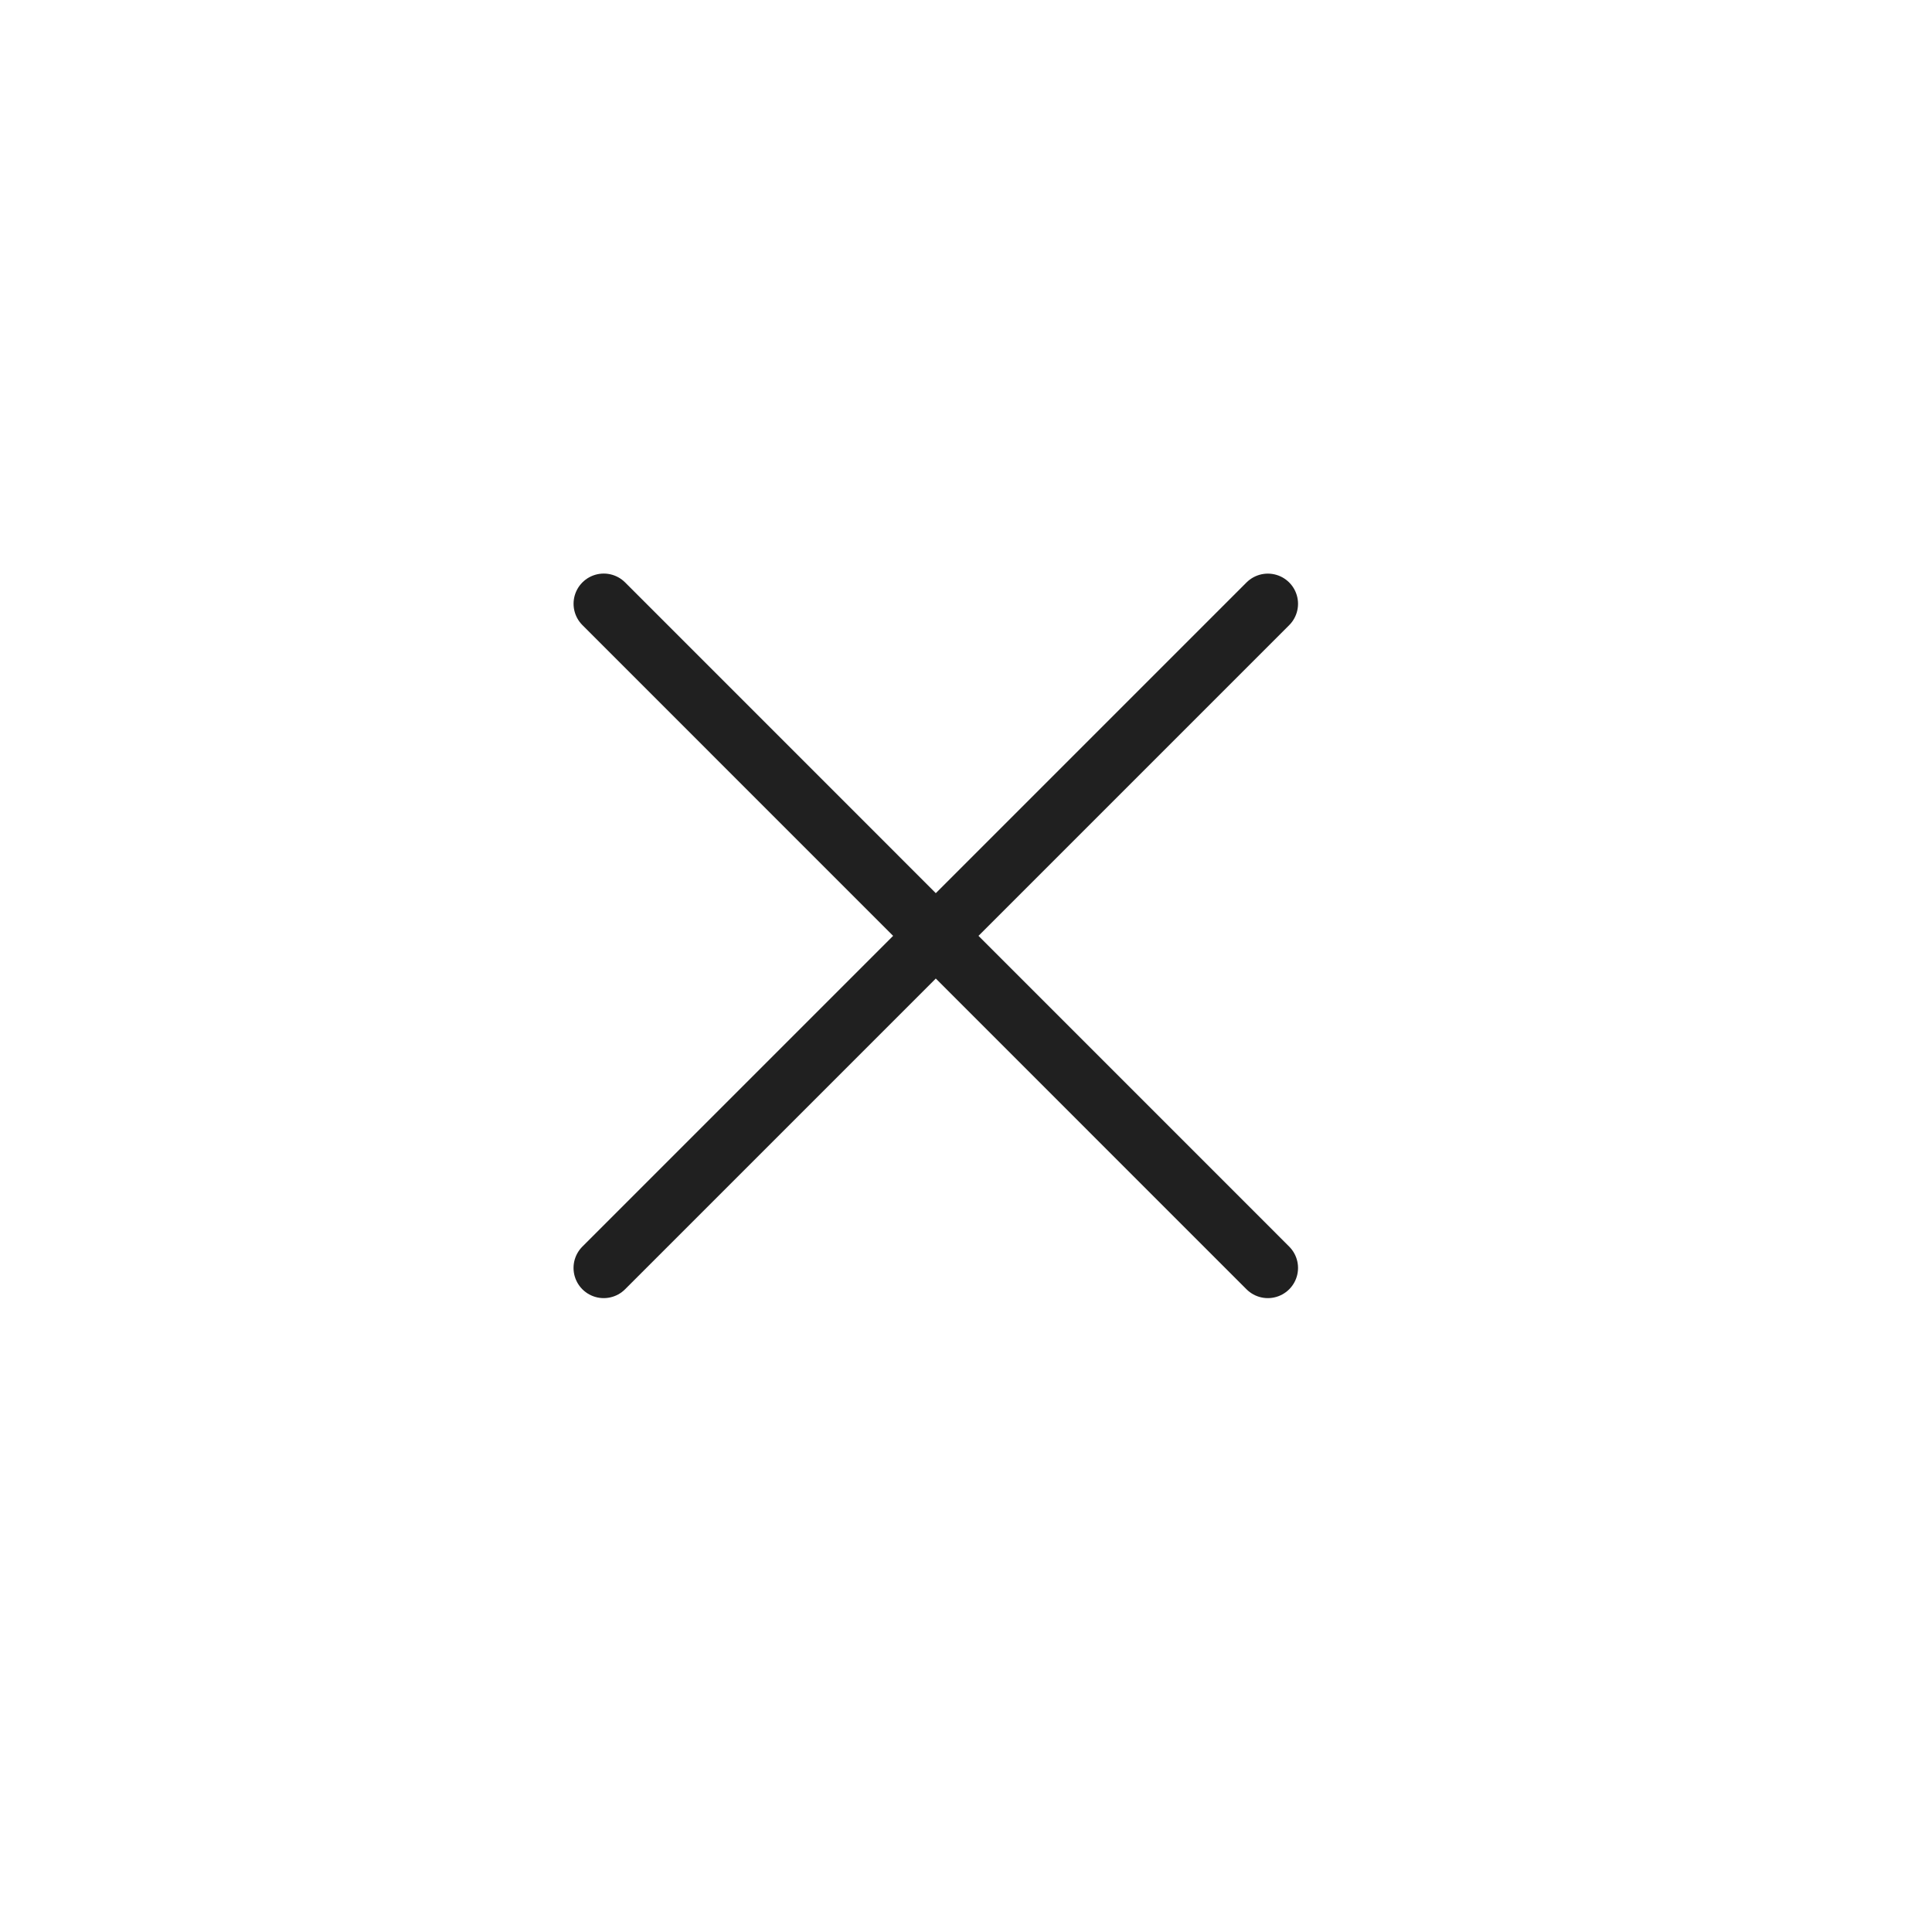
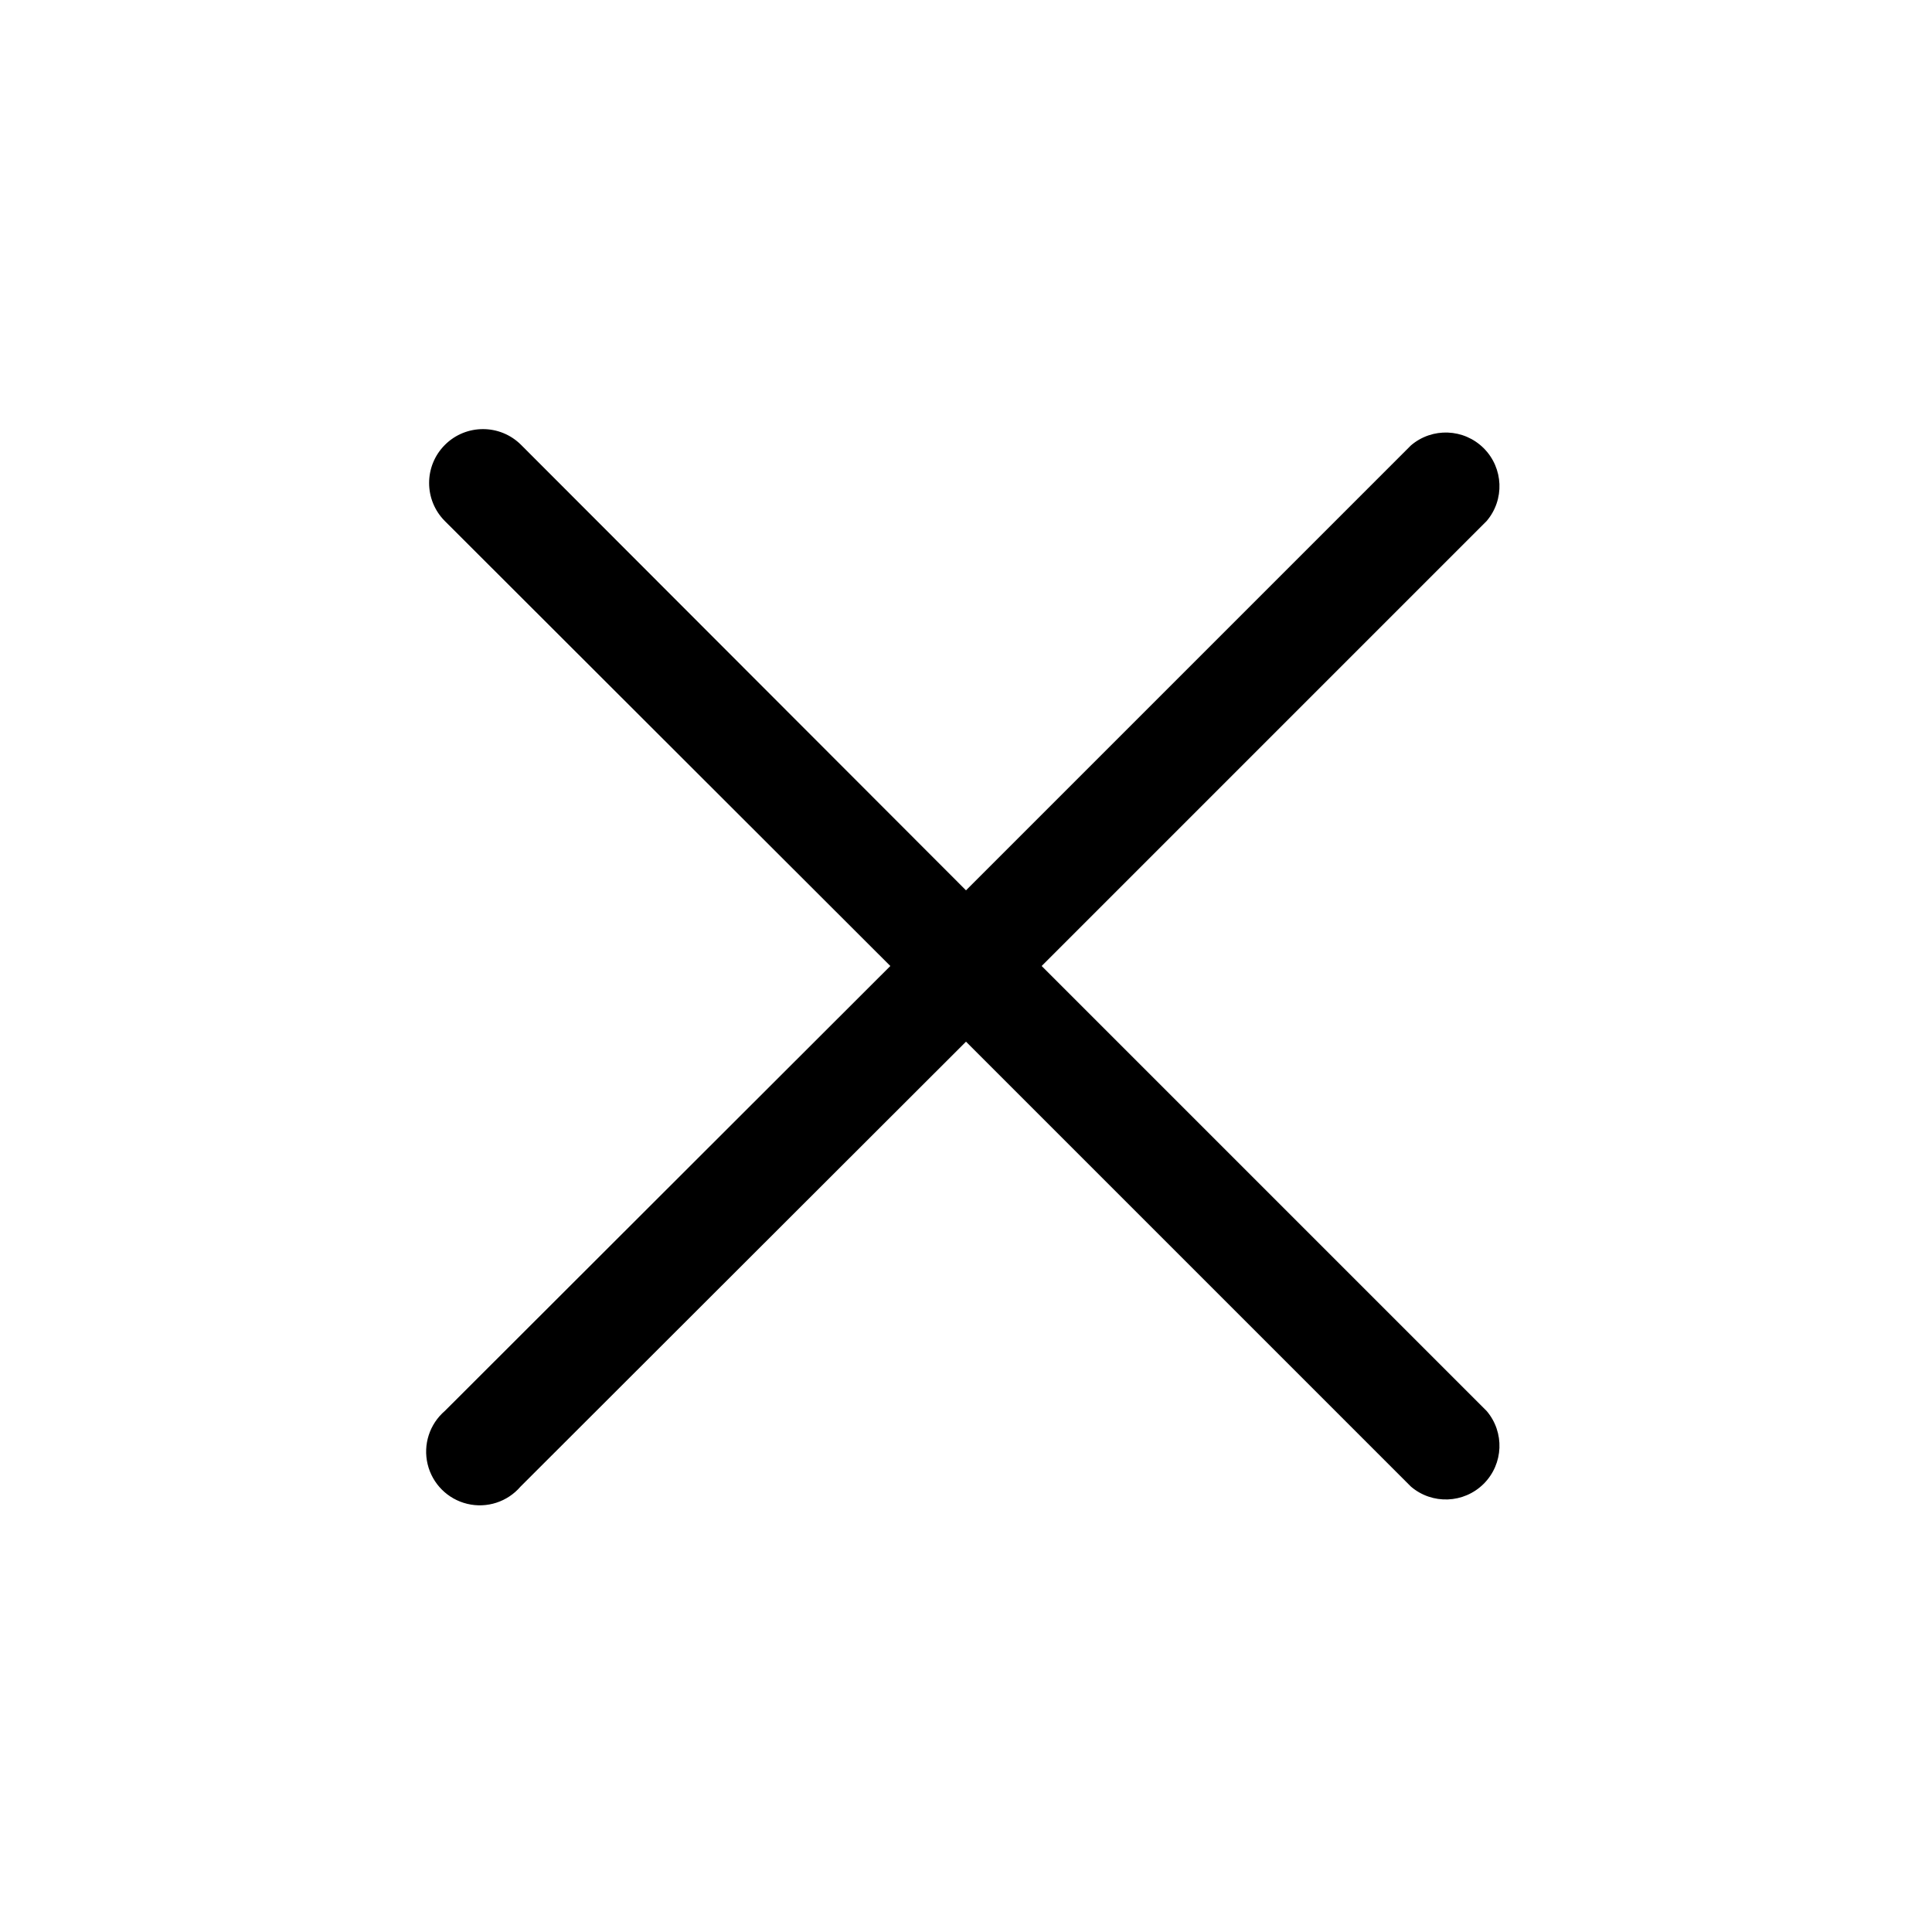
- <svg xmlns="http://www.w3.org/2000/svg" height="64" width="64" preserveaspectratio="none" aria-labelledby="title" aria-describedby="desc" role="img">
-   <path data-name="layer1" fill="none" stroke="#202020" stroke-miterlimit="10" stroke-width="2" d="M41.999 20.002l-22 22m22 0L20 20" stroke-linejoin="round" stroke-linecap="round" />
+ <svg xmlns="http://www.w3.org/2000/svg" version="1.1" width="36" height="36" viewBox="0 0 36 36" preserveAspectRatio="xMidYMid meet">
+   <path class="clr-i-outline clr-i-outline-path-1" d="M19.41,18l8.29-8.29a1,1,0,0,0-1.41-1.41L18,16.59,9.71,8.29A1,1,0,0,0,8.29,9.71L16.59,18,8.29,26.29a1,1,0,1,0,1.41,1.41L18,19.41l8.29,8.29a1,1,0,0,0,1.41-1.41Z" />
+   <rect x="0" y="0" width="36" height="36" fill-opacity="0" />
</svg>
